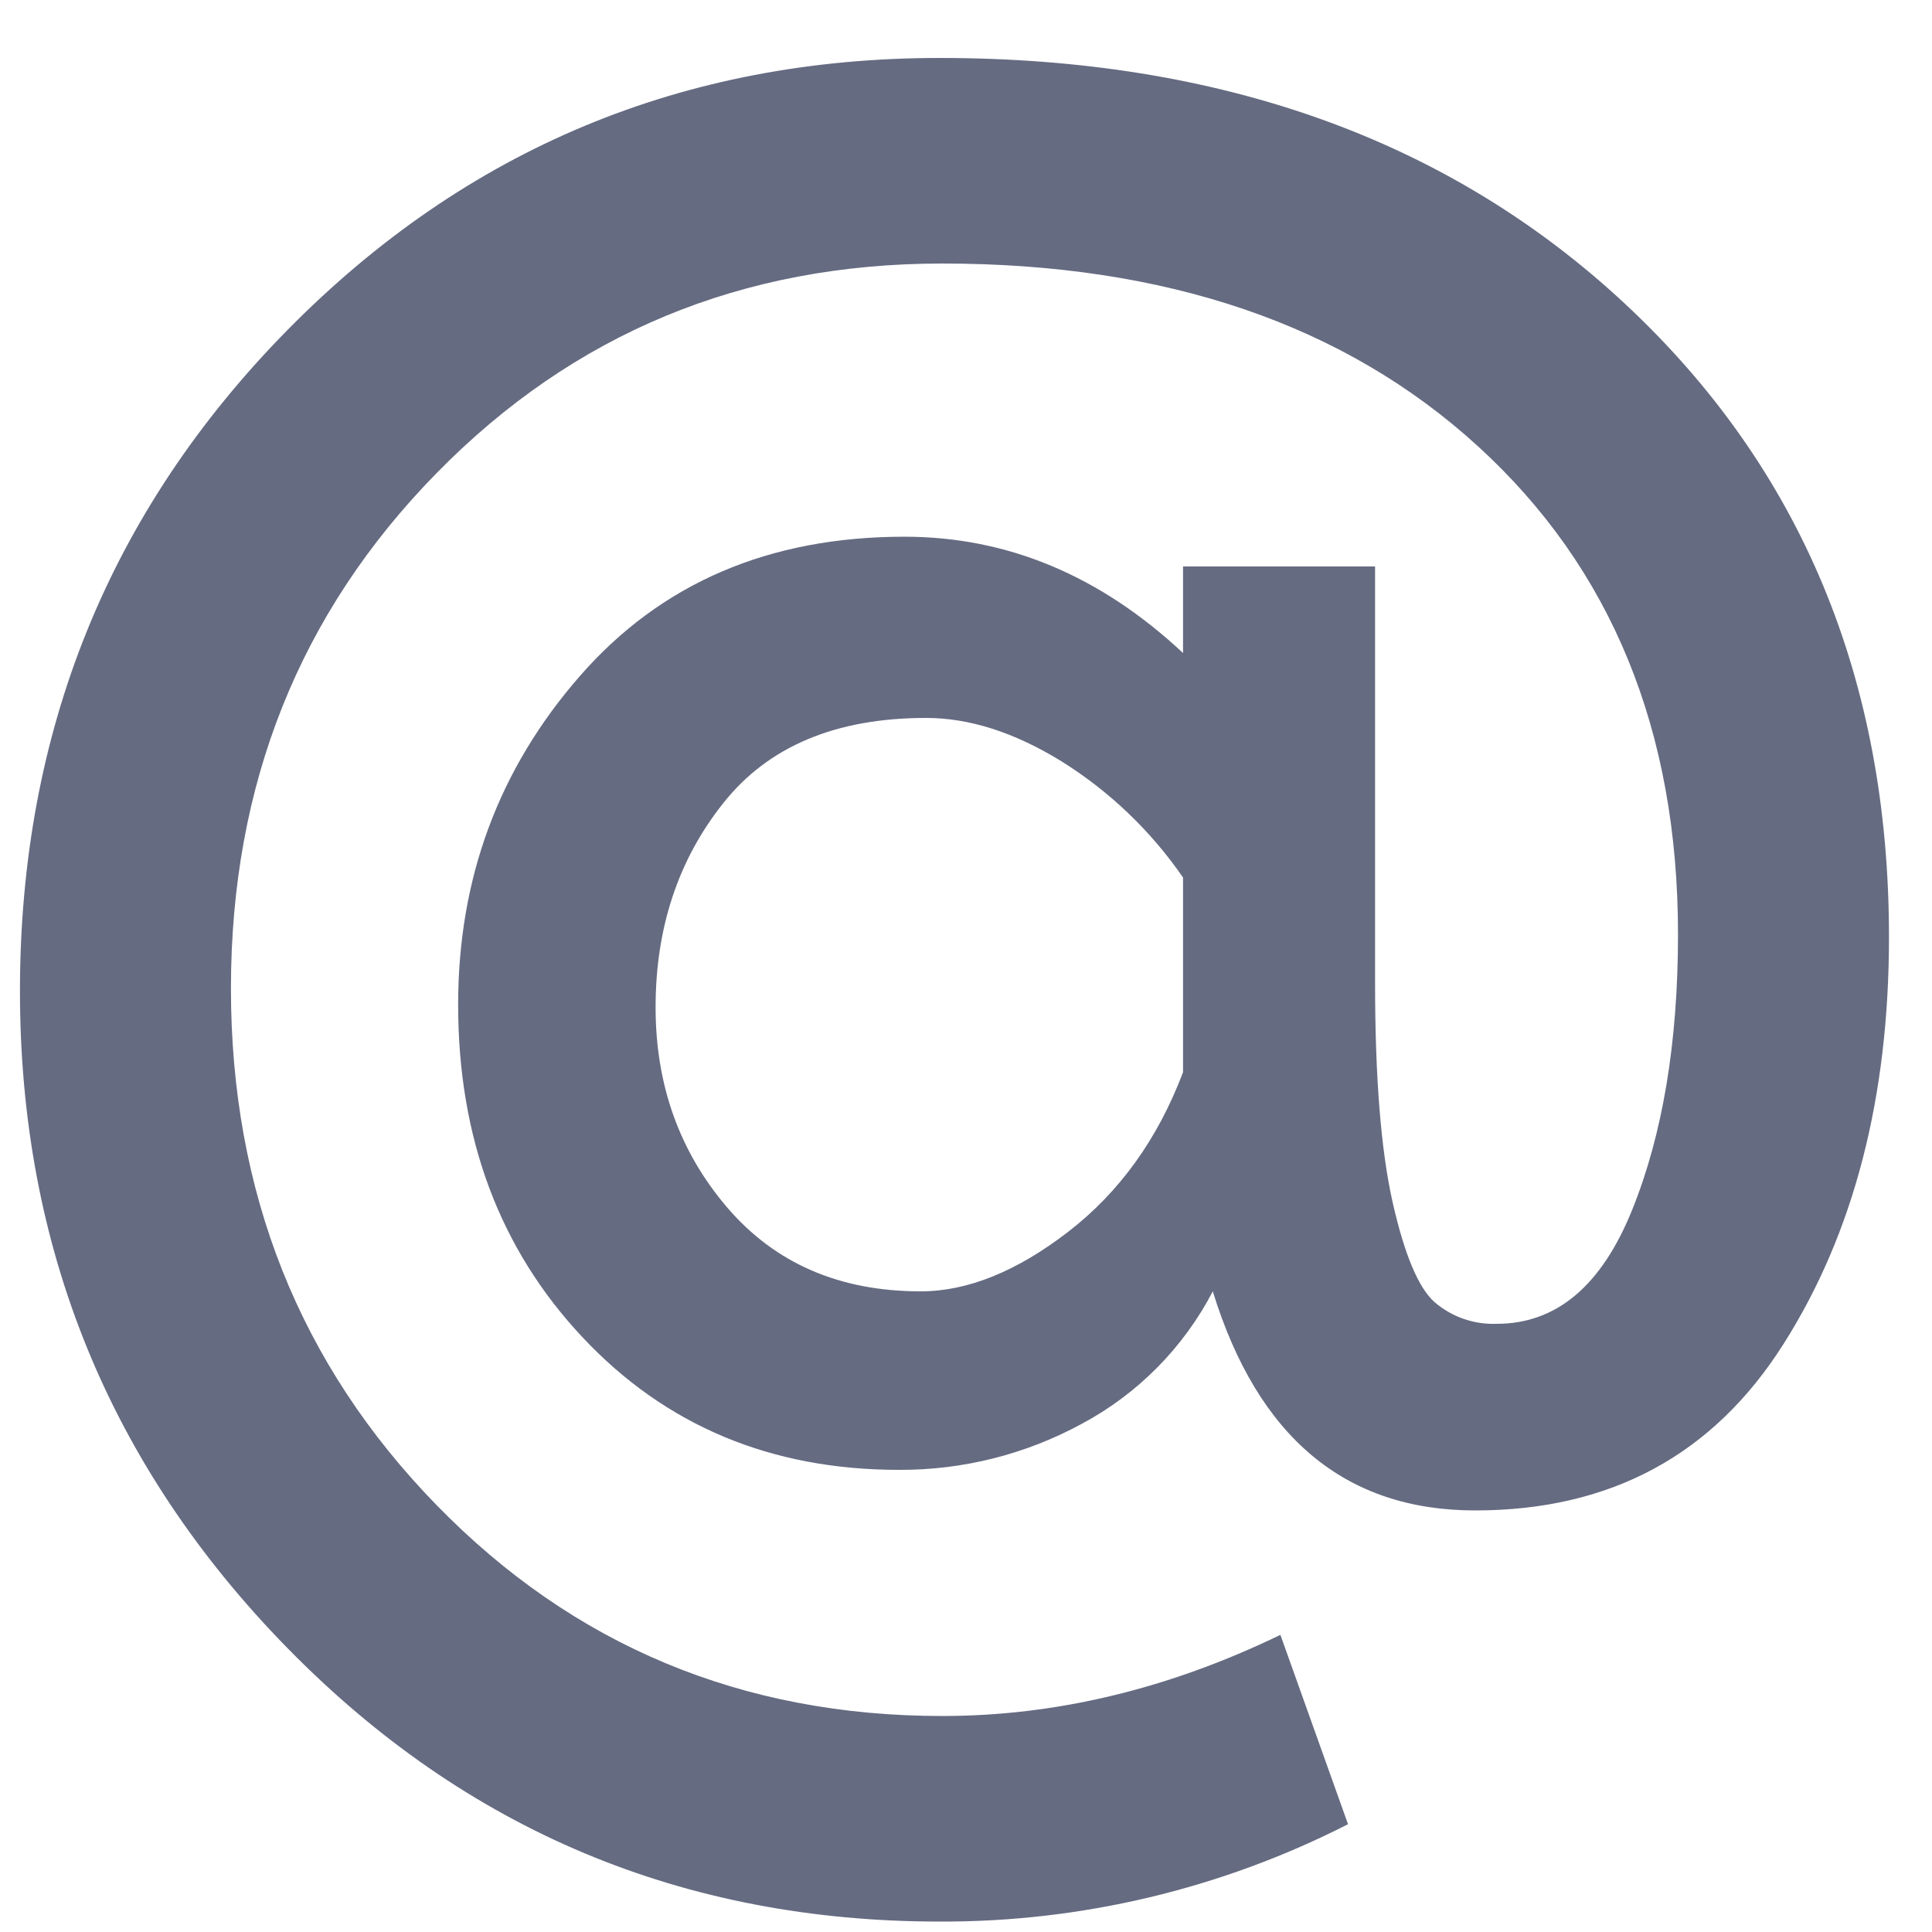
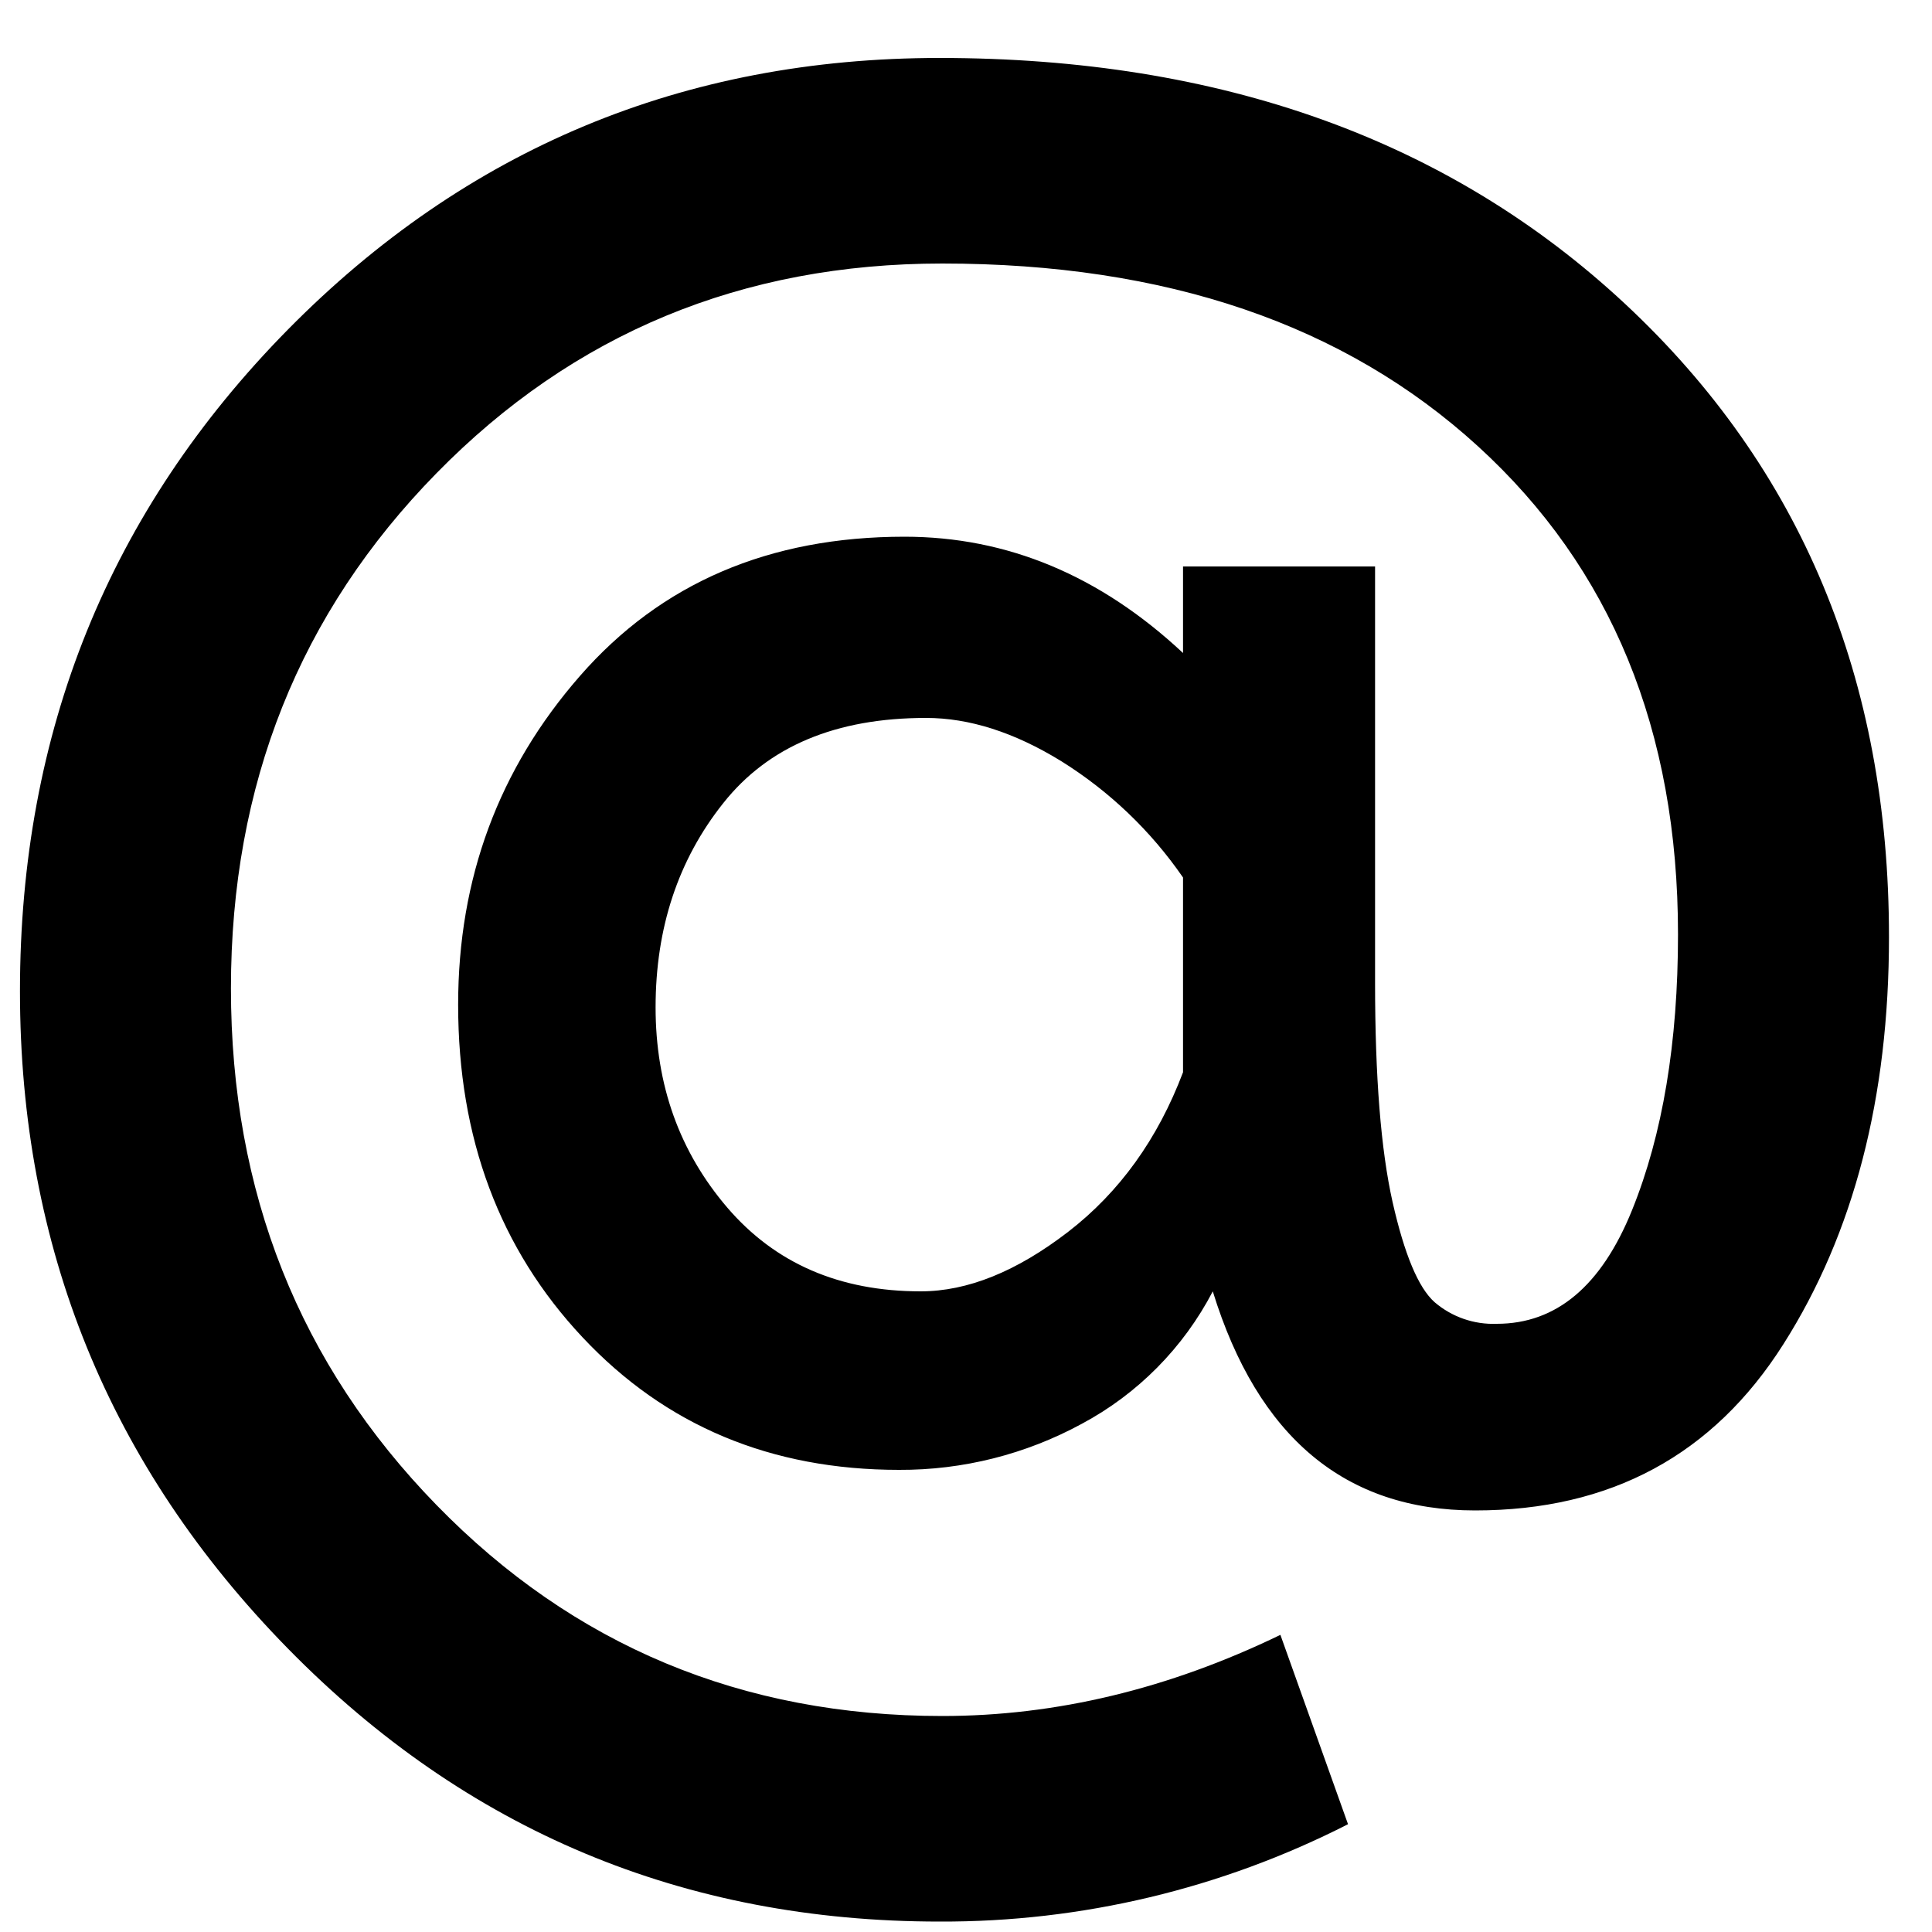
<svg width="15" height="15">
-   <path d="M10.466 14.163a6.916 6.916 0 0 1-3.171.756c-1.988 0-3.675-.707-5.061-2.121C.848 11.384.155 9.683.155 7.695c0-2.016.693-3.727 2.079-5.135C3.62 1.154 5.307.45 7.295.45c2.184 0 3.958.637 5.324 1.911 1.365 1.274 2.047 2.912 2.047 4.914 0 1.246-.273 2.3-.819 3.16-.546.862-1.344 1.292-2.394 1.292-1.008 0-1.687-.567-2.037-1.701a2.448 2.448 0 0 1-1.018 1.029 2.94 2.94 0 0 1-1.418.357c-.994 0-1.813-.343-2.457-1.029-.644-.686-.966-1.547-.966-2.583 0-.98.315-1.83.945-2.551.63-.722 1.47-1.082 2.52-1.082.798 0 1.519.301 2.163.903v-.672h1.491v3.234c0 .728.045 1.295.136 1.701.092.406.2.665.326.777a.7.7 0 0 0 .483.168c.462 0 .812-.294 1.05-.882.238-.588.357-1.302.357-2.142 0-1.582-.518-2.845-1.554-3.79-1.036-.946-2.422-1.418-4.158-1.418-1.554 0-2.863.542-3.927 1.628-1.064 1.085-1.596 2.418-1.596 4 0 1.582.532 2.919 1.596 4.011s2.373 1.638 3.927 1.638c.882 0 1.757-.21 2.625-.63l.525 1.47zM9.185 8.325V6.813a3.213 3.213 0 0 0-.945-.903c-.364-.224-.714-.336-1.05-.336-.7 0-1.225.22-1.575.662-.35.44-.525.969-.525 1.585 0 .602.185 1.12.556 1.554.372.434.872.651 1.502.651.364 0 .745-.154 1.145-.462.399-.308.696-.721.892-1.239z" fill="#656B81" fill-rule="evenodd" />
+   <path d="M10.466 14.163a6.916 6.916 0 0 1-3.171.756c-1.988 0-3.675-.707-5.061-2.121C.848 11.384.155 9.683.155 7.695c0-2.016.693-3.727 2.079-5.135C3.62 1.154 5.307.45 7.295.45c2.184 0 3.958.637 5.324 1.911 1.365 1.274 2.047 2.912 2.047 4.914 0 1.246-.273 2.3-.819 3.16-.546.862-1.344 1.292-2.394 1.292-1.008 0-1.687-.567-2.037-1.701a2.448 2.448 0 0 1-1.018 1.029 2.94 2.94 0 0 1-1.418.357c-.994 0-1.813-.343-2.457-1.029-.644-.686-.966-1.547-.966-2.583 0-.98.315-1.83.945-2.551.63-.722 1.47-1.082 2.52-1.082.798 0 1.519.301 2.163.903v-.672h1.491v3.234c0 .728.045 1.295.136 1.701.092.406.2.665.326.777a.7.7 0 0 0 .483.168c.462 0 .812-.294 1.05-.882.238-.588.357-1.302.357-2.142 0-1.582-.518-2.845-1.554-3.79-1.036-.946-2.422-1.418-4.158-1.418-1.554 0-2.863.542-3.927 1.628-1.064 1.085-1.596 2.418-1.596 4 0 1.582.532 2.919 1.596 4.011s2.373 1.638 3.927 1.638c.882 0 1.757-.21 2.625-.63l.525 1.47zM9.185 8.325V6.813a3.213 3.213 0 0 0-.945-.903c-.364-.224-.714-.336-1.05-.336-.7 0-1.225.22-1.575.662-.35.44-.525.969-.525 1.585 0 .602.185 1.12.556 1.554.372.434.872.651 1.502.651.364 0 .745-.154 1.145-.462.399-.308.696-.721.892-1.239z" />
</svg>
